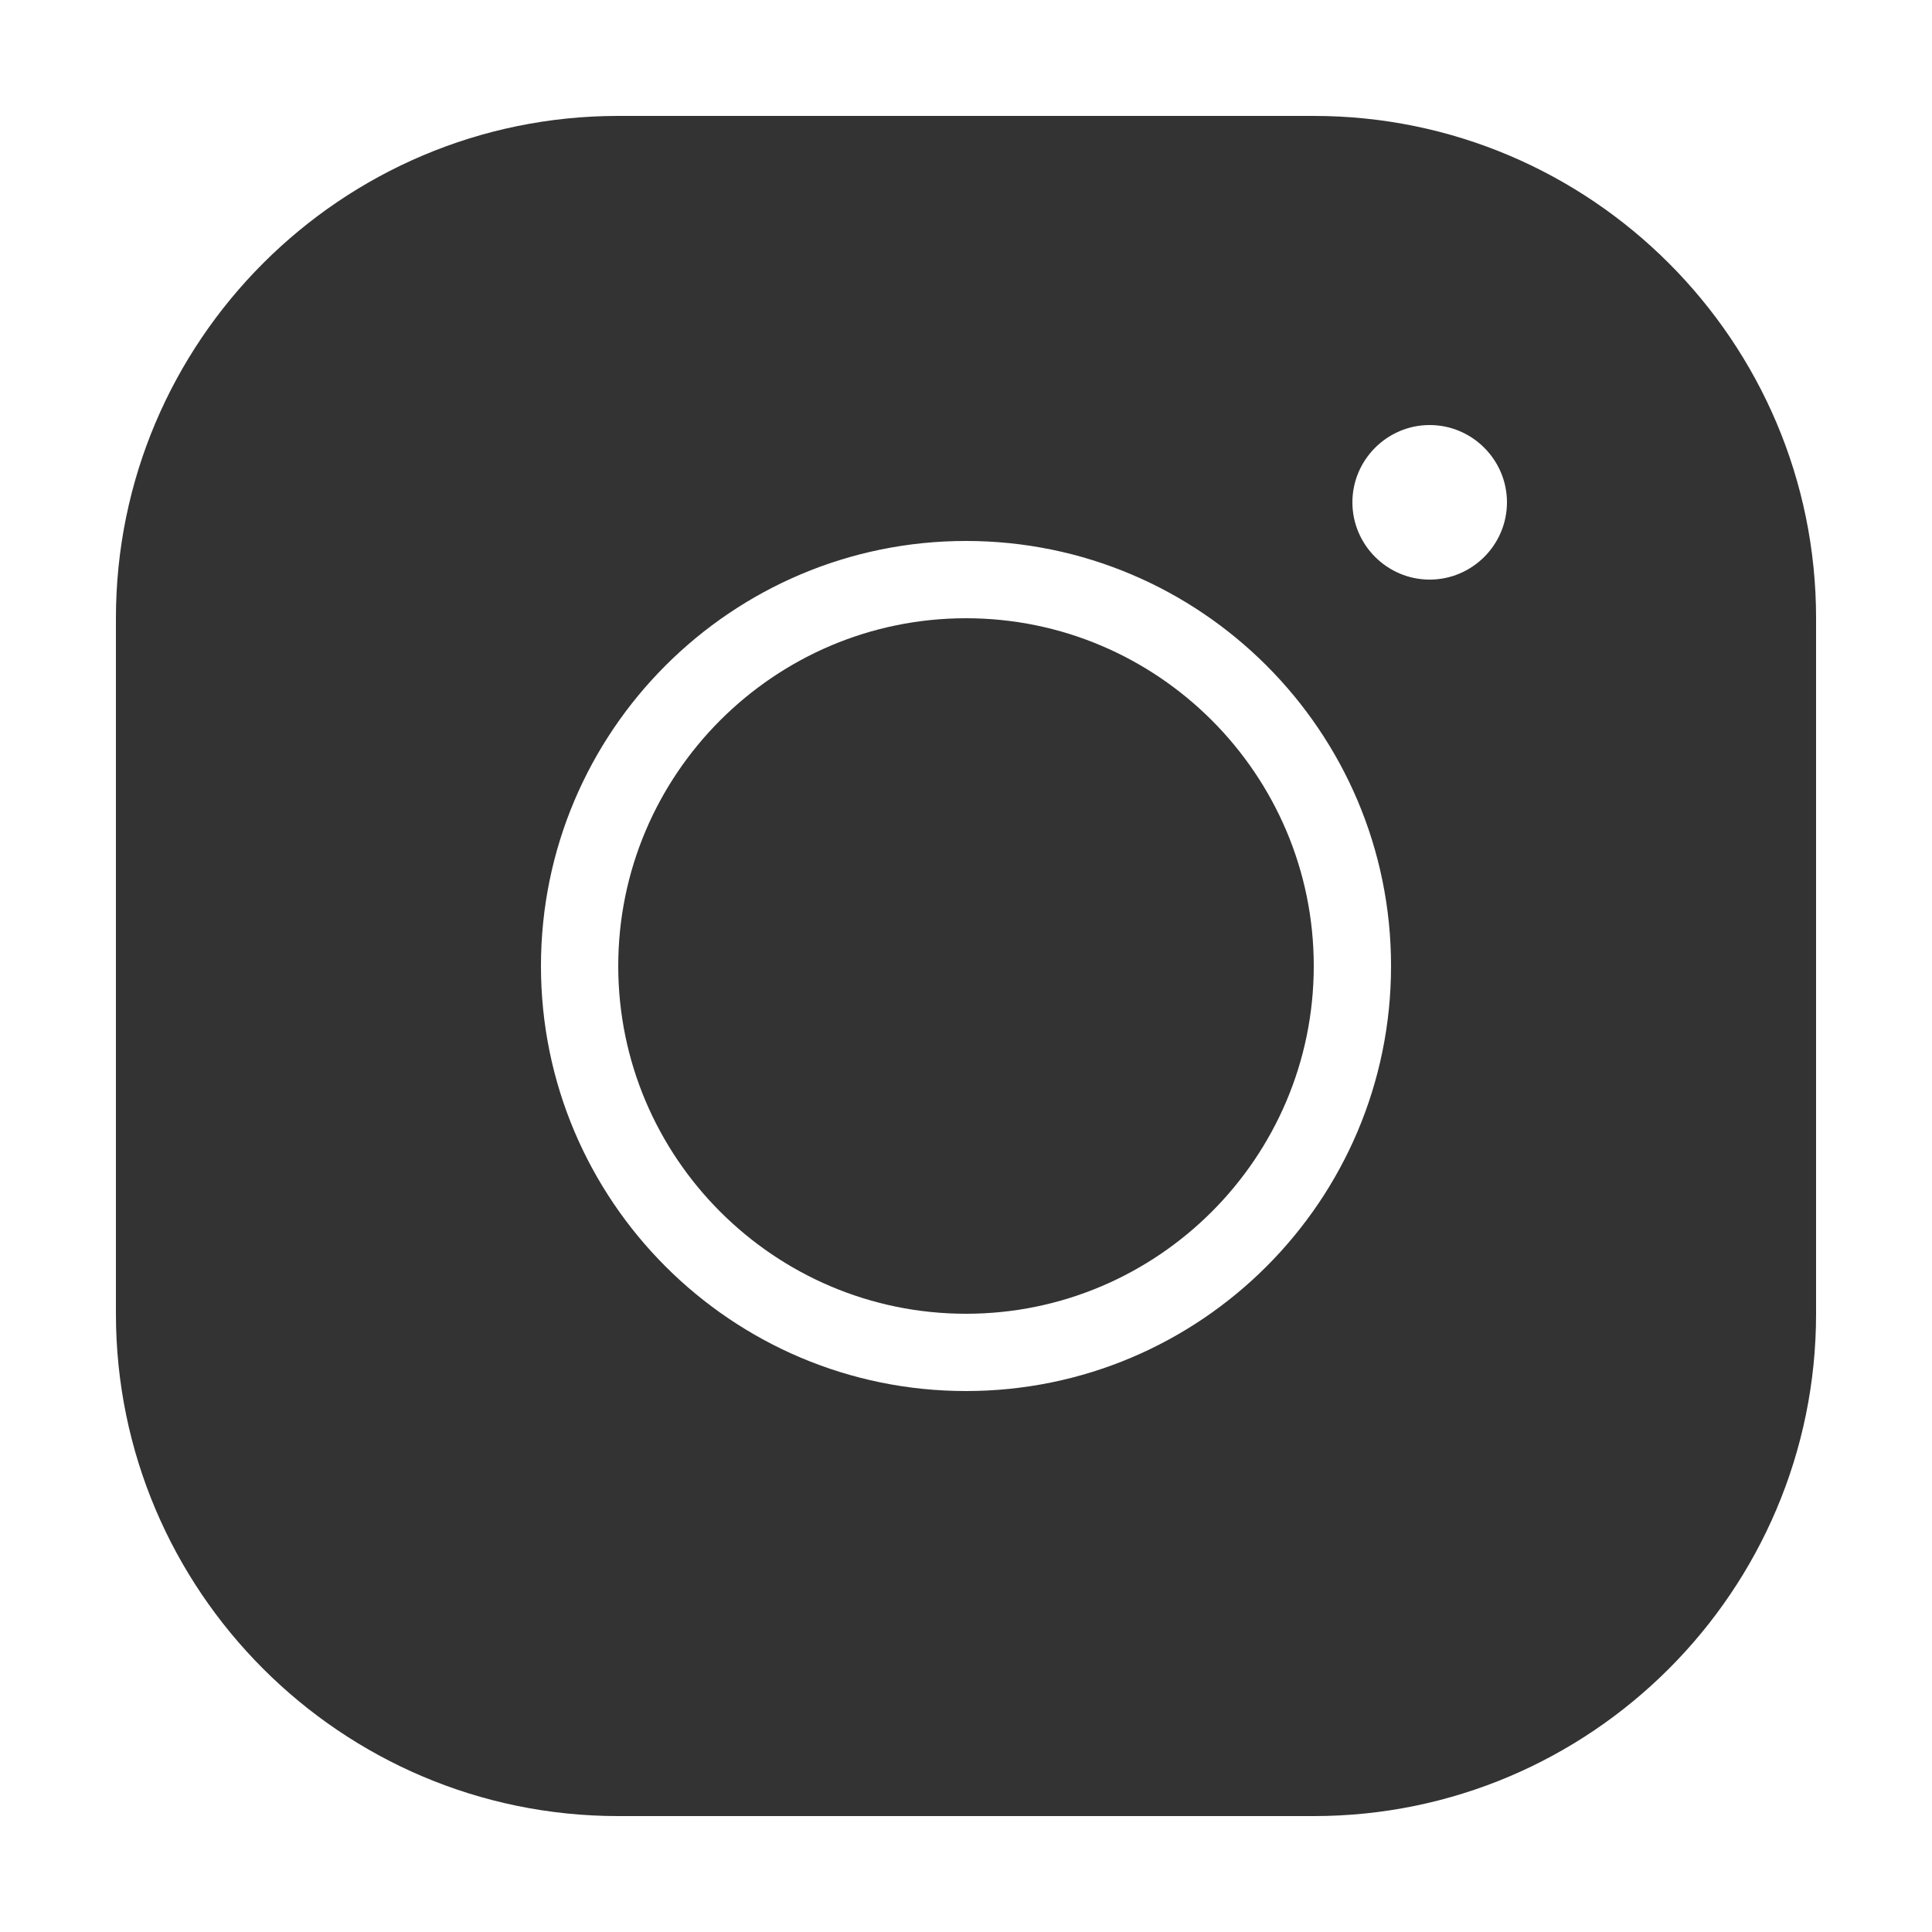
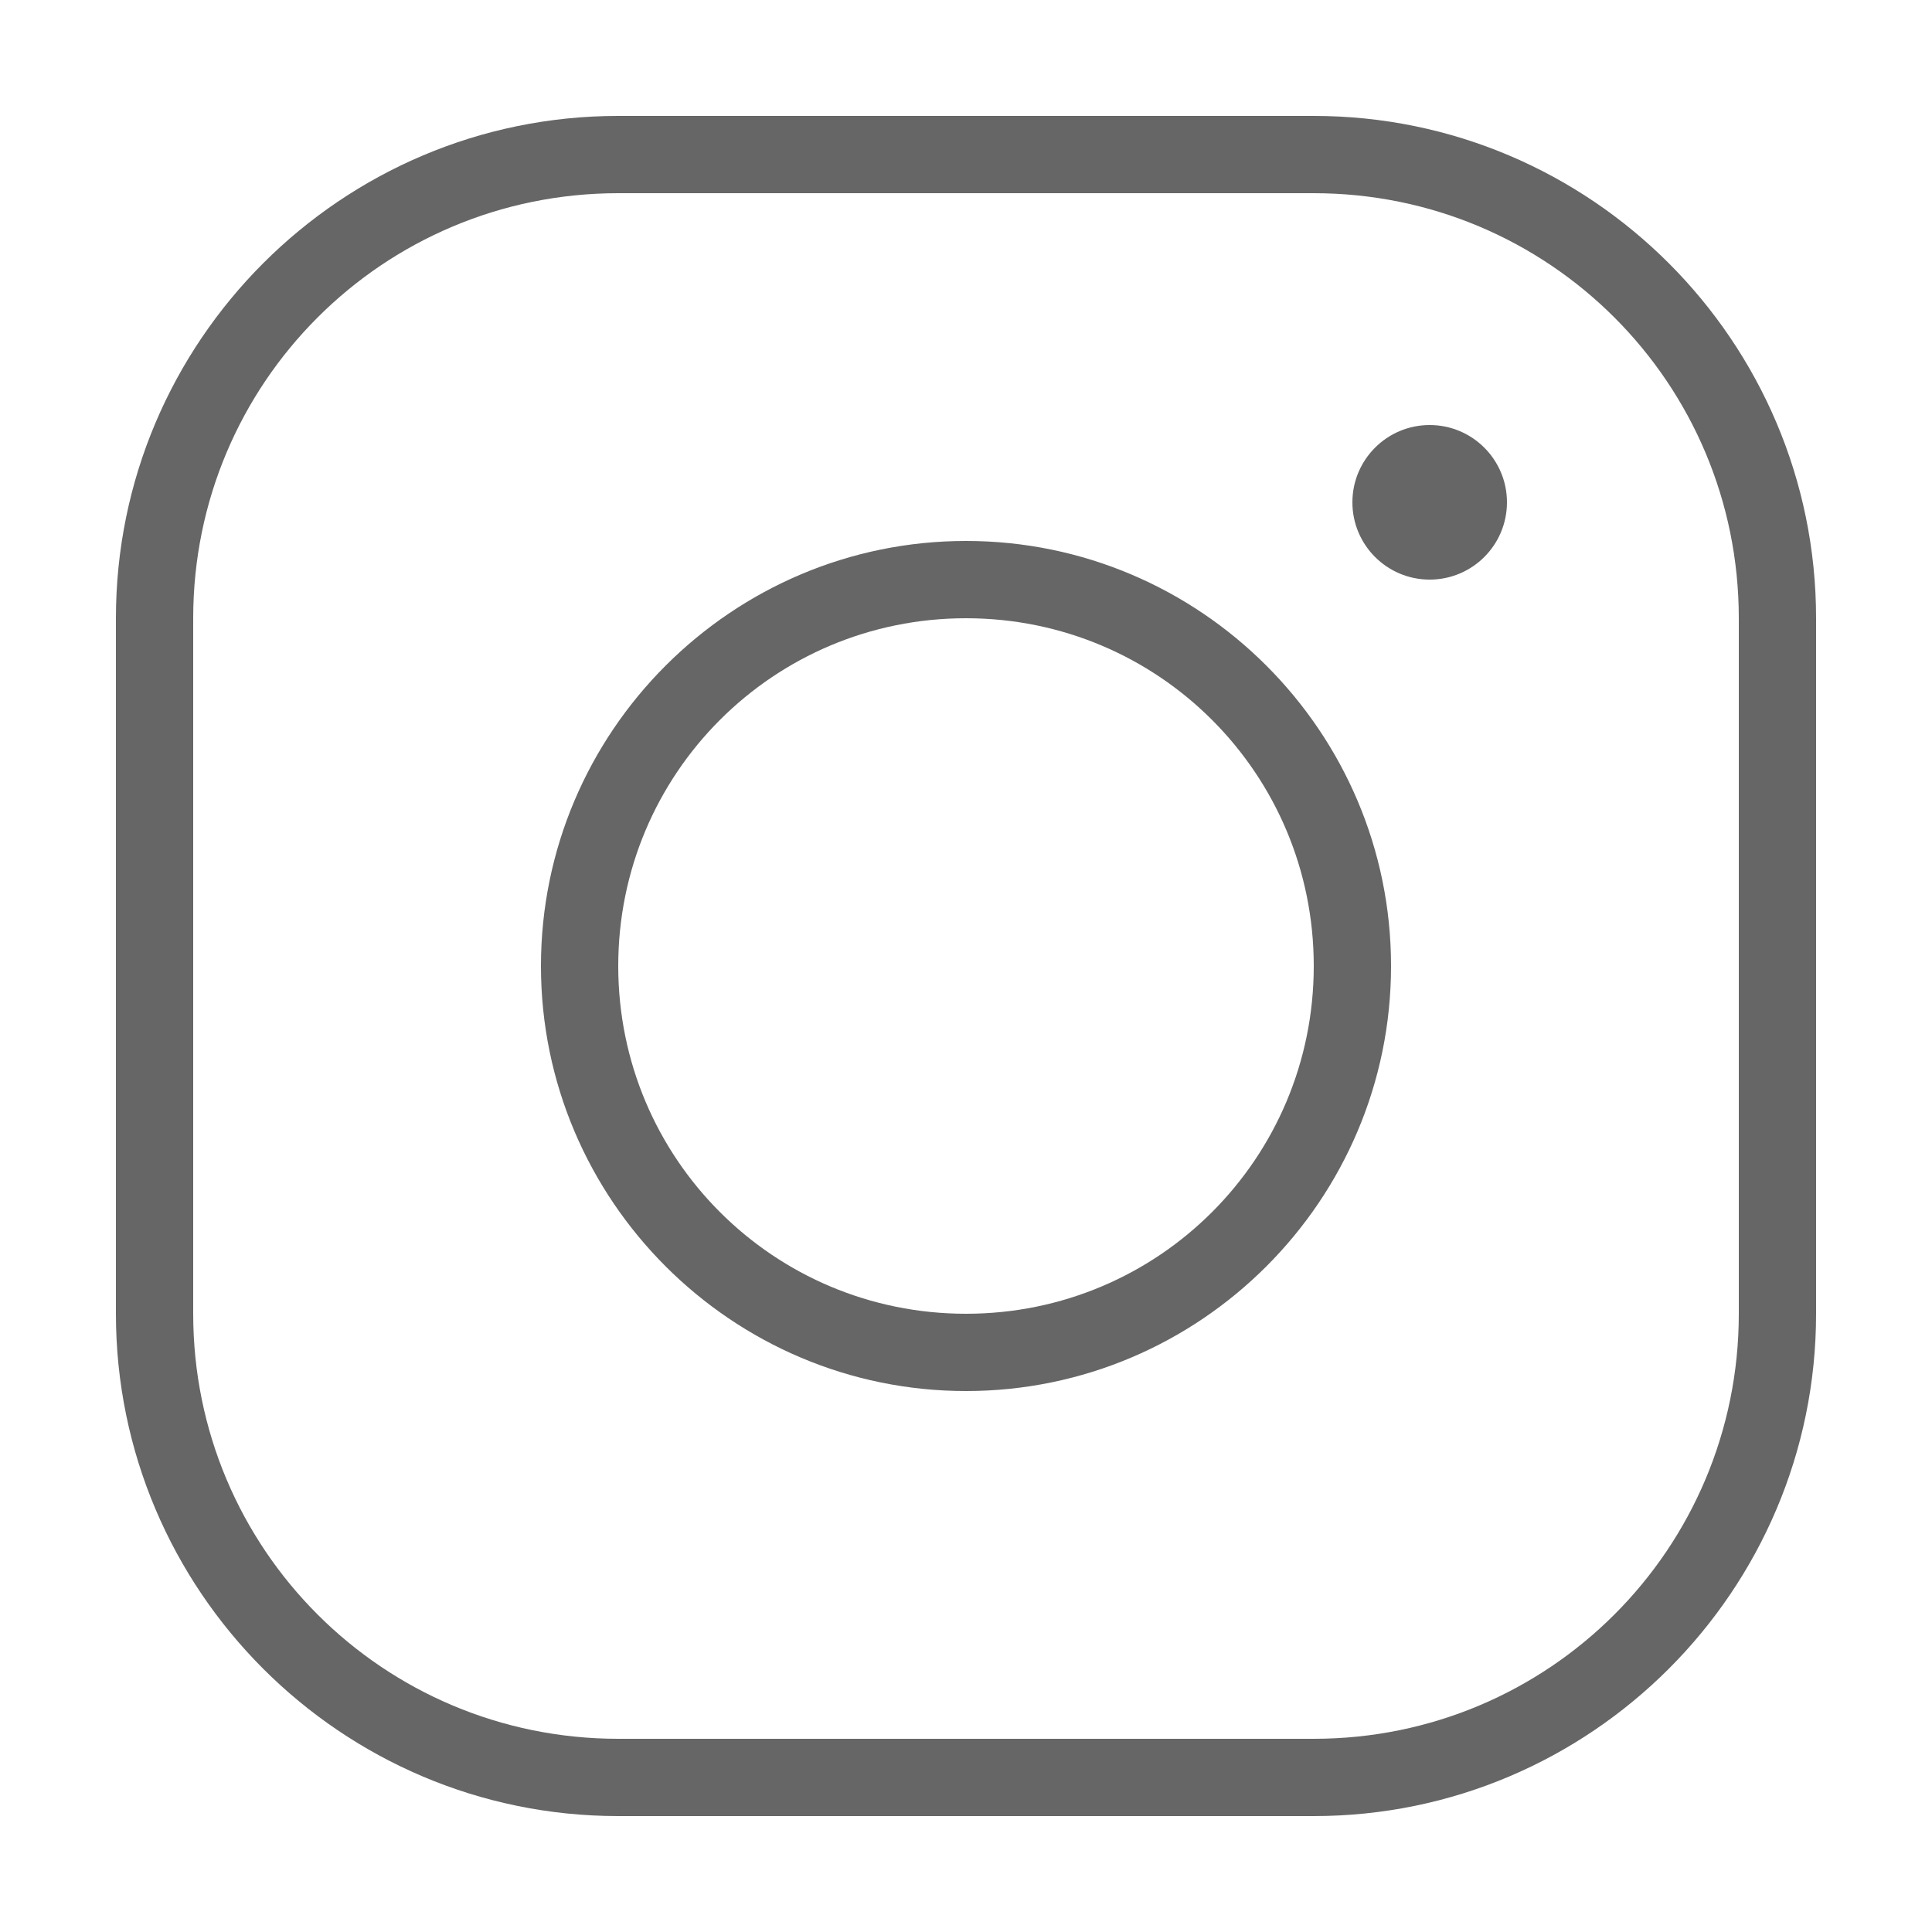
- <svg xmlns="http://www.w3.org/2000/svg" viewBox="0 0 50 50" width="250" height="250" fill="#333333">
-   <path d="M 16 3 C 8.83 3 3 8.83 3 16 L 3 34 C 3 41.17 8.83 47 16 47 L 34 47 C 41.17 47 47 41.17 47 34 L 47 16 C 47 8.83 41.17 3 34 3 L 16 3 z M 37 11 C 38.1 11 39 11.9 39 13 C 39 14.1 38.1 15 37 15 C 35.9 15 35 14.1 35 13 C 35 11.9 35.9 11 37 11 z M 25 14 C 31.07 14 36 18.93 36 25 C 36 31.07 31.07 36 25 36 C 18.93 36 14 31.07 14 25 C 14 18.93 18.93 14 25 14 z M 25 16 C 20.04 16 16 20.04 16 25 C 16 29.96 20.04 34 25 34 C 29.96 34 34 29.96 34 25 C 34 20.04 29.96 16 25 16 z" />
+ <svg xmlns="http://www.w3.org/2000/svg" viewBox="0 0 50 50" width="250" height="250" fill="#666666">
+   <path d="M 16 3 C 8.832 3 3 8.832 3 16 L 3 34 C 3 41.168 8.832 47 16 47 L 34 47 C 41.168 47 47 41.168 47 34 L 47 16 C 47 8.832 41.168 3 34 3 L 16 3 z M 16 5 L 34 5 C 40.086 5 45 9.914 45 16 L 45 34 C 45 40.086 40.086 45 34 45 L 16 45 C 9.914 45 5 40.086 5 34 L 5 16 C 5 9.914 9.914 5 16 5 z M 37 11 A 2 2 0 0 0 35 13 A 2 2 0 0 0 37 15 A 2 2 0 0 0 39 13 A 2 2 0 0 0 37 11 z M 25 14 C 18.937 14 14 18.937 14 25 C 14 31.063 18.937 36 25 36 C 31.063 36 36 31.063 36 25 C 36 18.937 31.063 14 25 14 z M 25 16 C 29.982 16 34 20.018 34 25 C 34 29.982 29.982 34 25 34 C 20.018 34 16 29.982 16 25 C 16 20.018 20.018 16 25 16 z" />
</svg>
